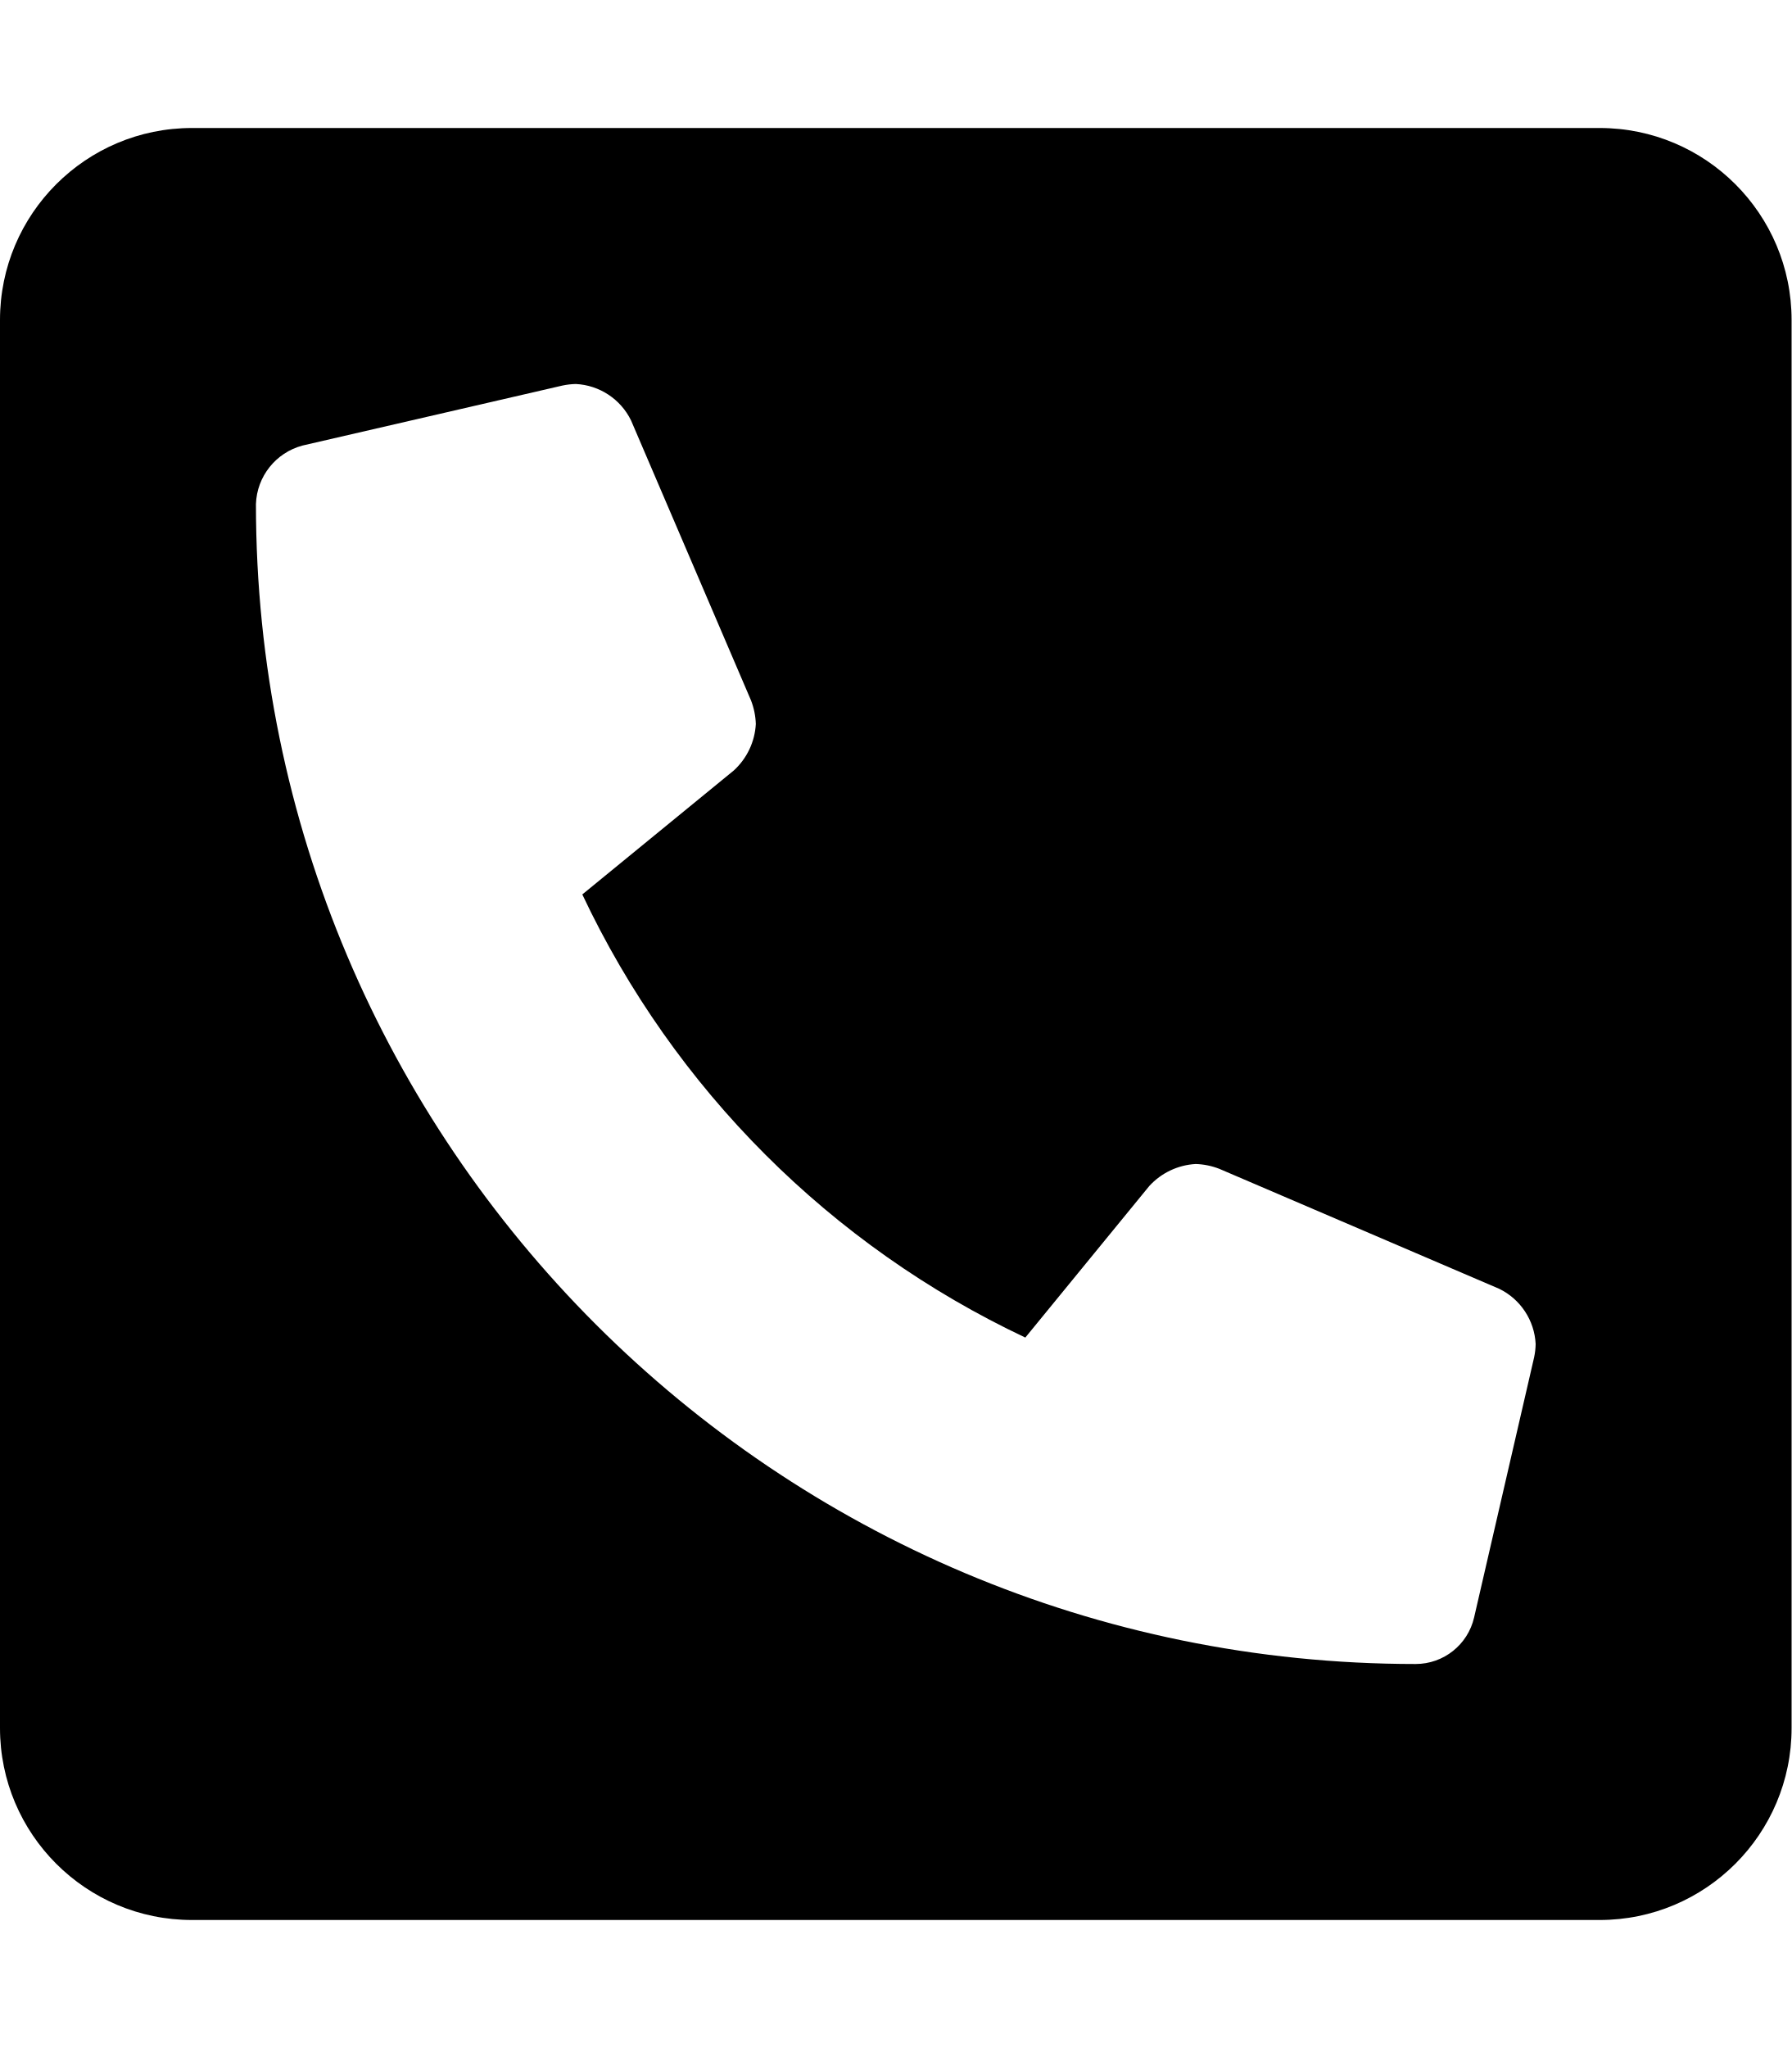
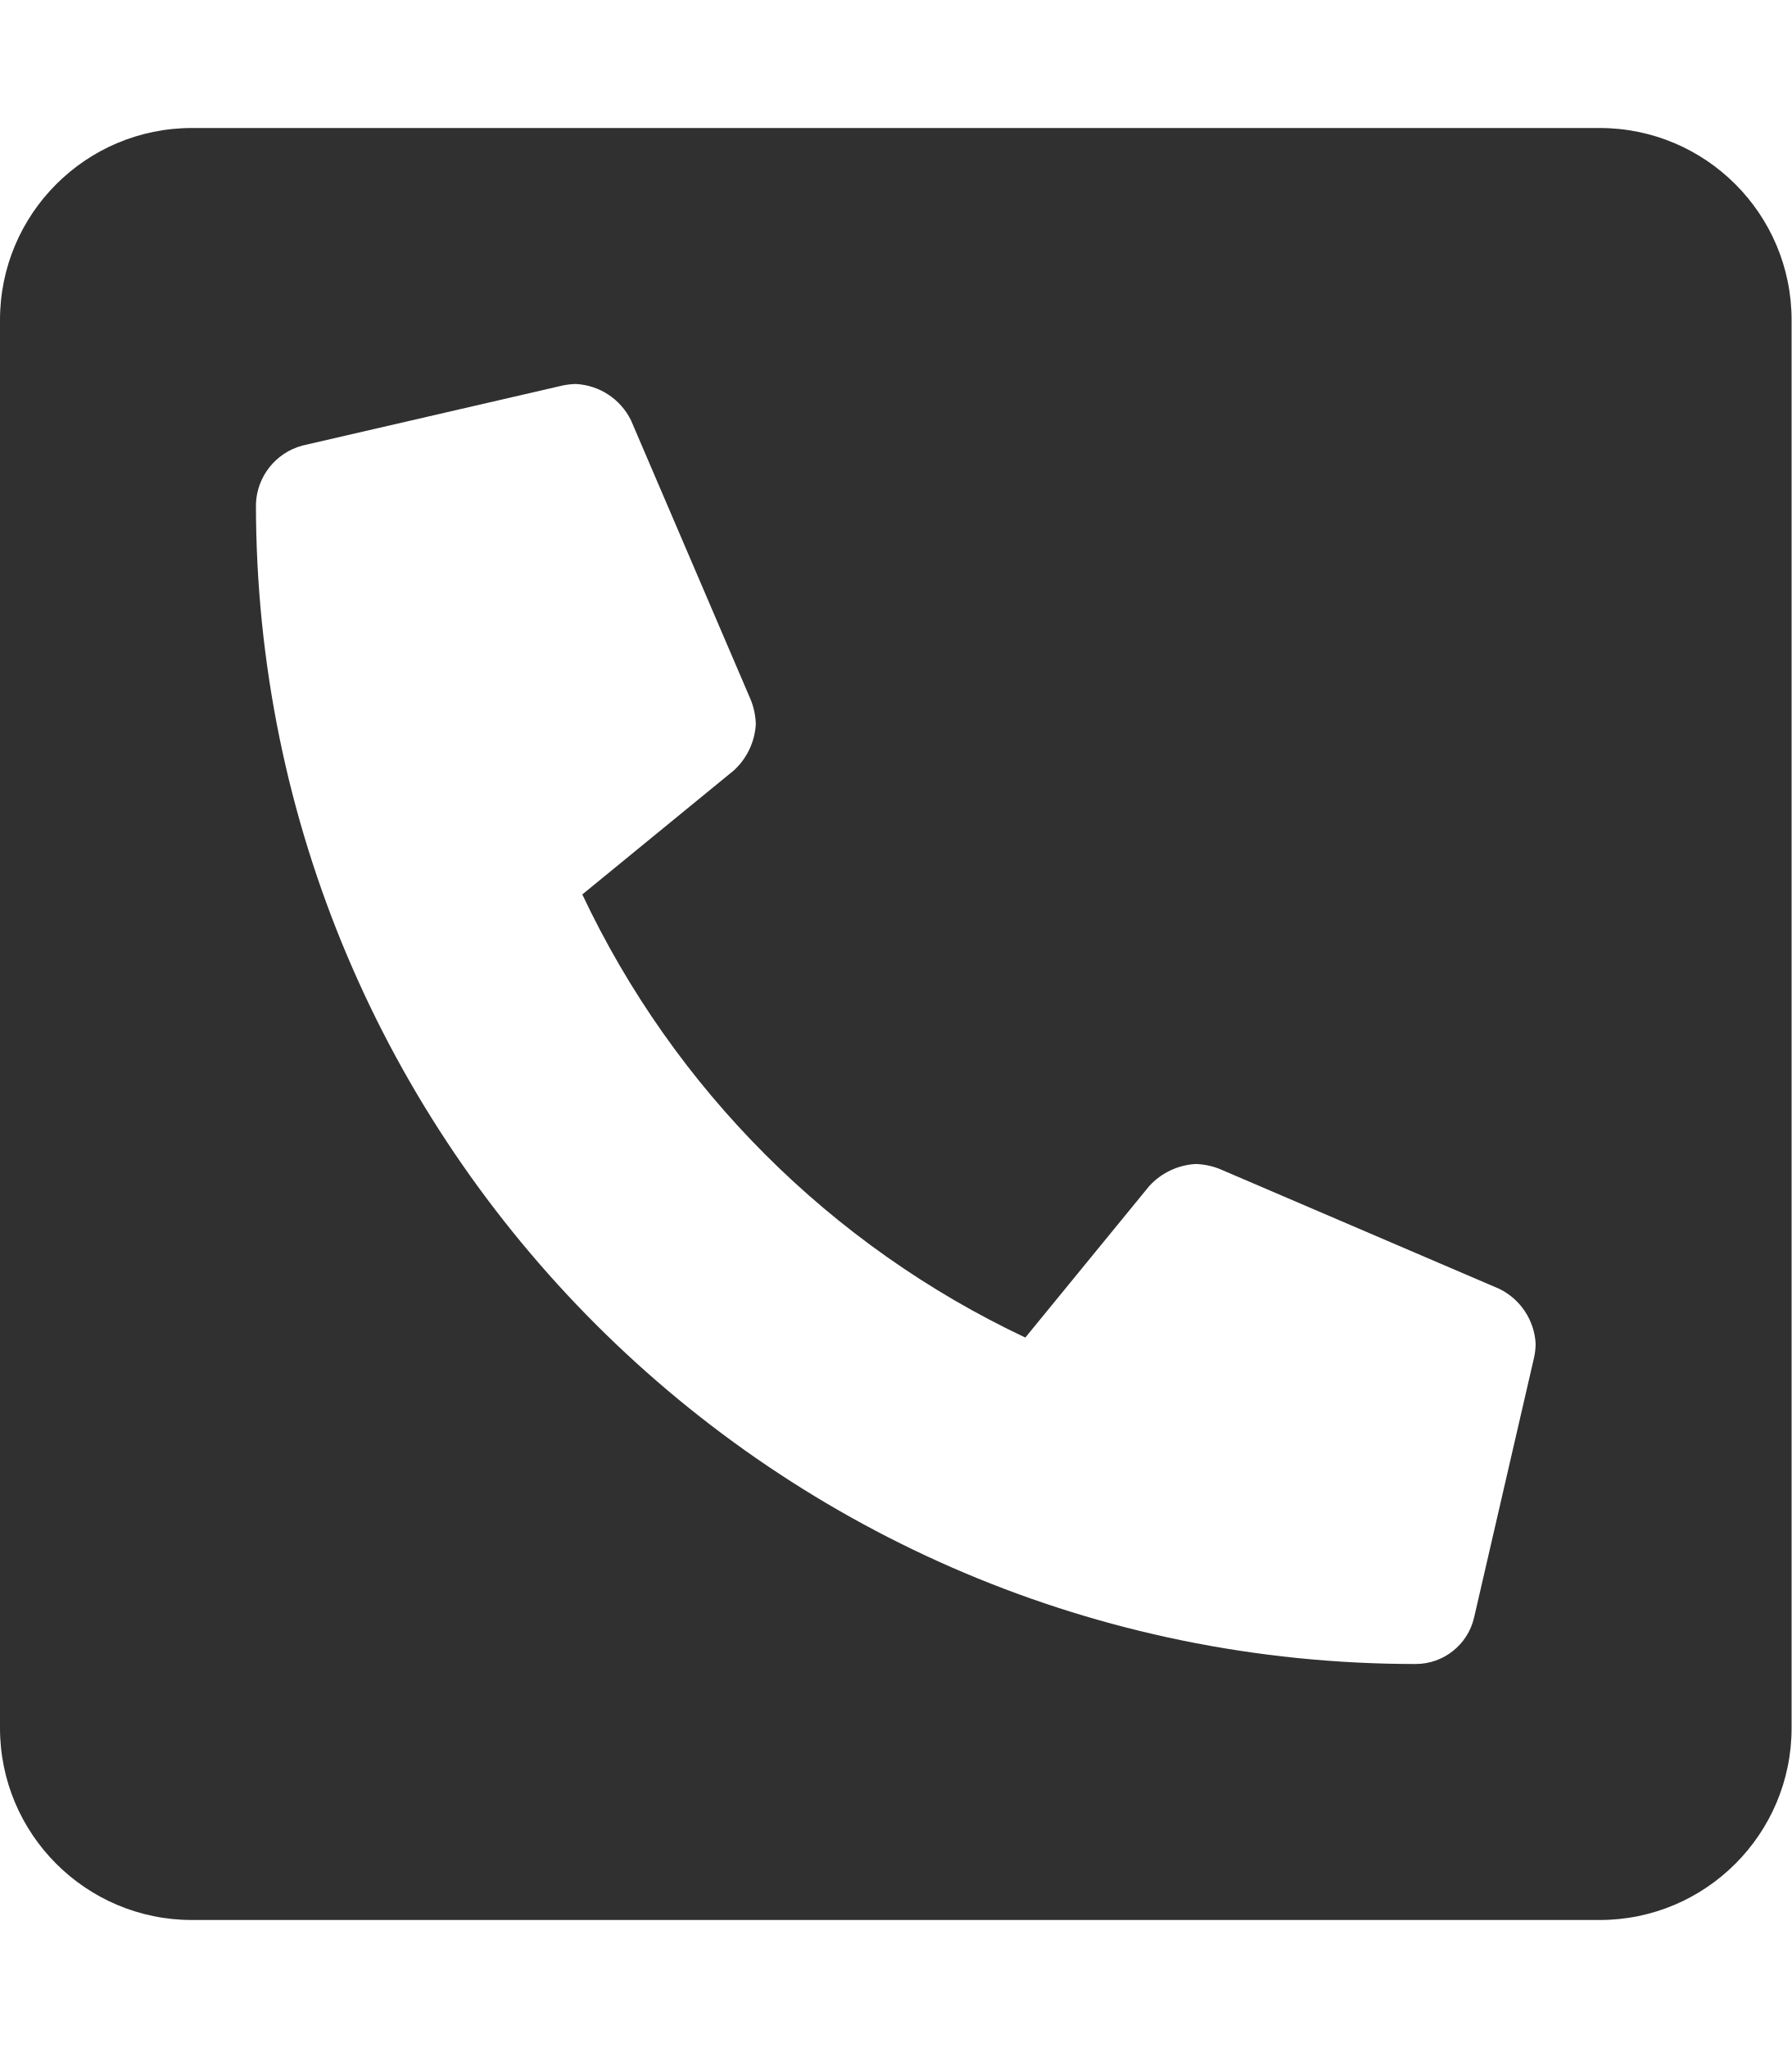
<svg xmlns="http://www.w3.org/2000/svg" viewBox="0 0 448 512">
-   <path d="M400 32H48A48 48 0 0 0 0 80v352a48 48 0 0 0 48 48h352a48 48 0 0 0 48-48V80a48 48 0 0 0-48-48zm-16.39 307.37l-15 65A15 15 0 0 1 354 416C194 416 64 286.29 64 126a15.7 15.7 0 0 1 11.63-14.61l65-15A18.23 18.23 0 0 1 144 96a16.27 16.27 0 0 1 13.79 9.09l30 70A17.9 17.9 0 0 1 189 181a17 17 0 0 1-5.5 11.61l-37.89 31a231.91 231.91 0 0 0 110.78 110.78l31-37.89A17 17 0 0 1 299 291a17.85 17.85 0 0 1 5.91 1.21l70 30A16.25 16.25 0 0 1 384 336a17.41 17.41 0 0 1-.39 3.37z" />
+   <path fill="#303030" d="M400 32H48A48 48 0 0 0 0 80v352a48 48 0 0 0 48 48h352a48 48 0 0 0 48-48V80a48 48 0 0 0-48-48zm-16.39 307.37l-15 65A15 15 0 0 1 354 416C194 416 64 286.29 64 126a15.7 15.7 0 0 1 11.63-14.61l65-15A18.23 18.23 0 0 1 144 96a16.27 16.27 0 0 1 13.79 9.09l30 70A17.9 17.9 0 0 1 189 181a17 17 0 0 1-5.5 11.61l-37.89 31a231.91 231.91 0 0 0 110.78 110.78l31-37.89A17 17 0 0 1 299 291a17.85 17.85 0 0 1 5.91 1.21l70 30A16.25 16.25 0 0 1 384 336a17.41 17.41 0 0 1-.39 3.37z" />
</svg>
